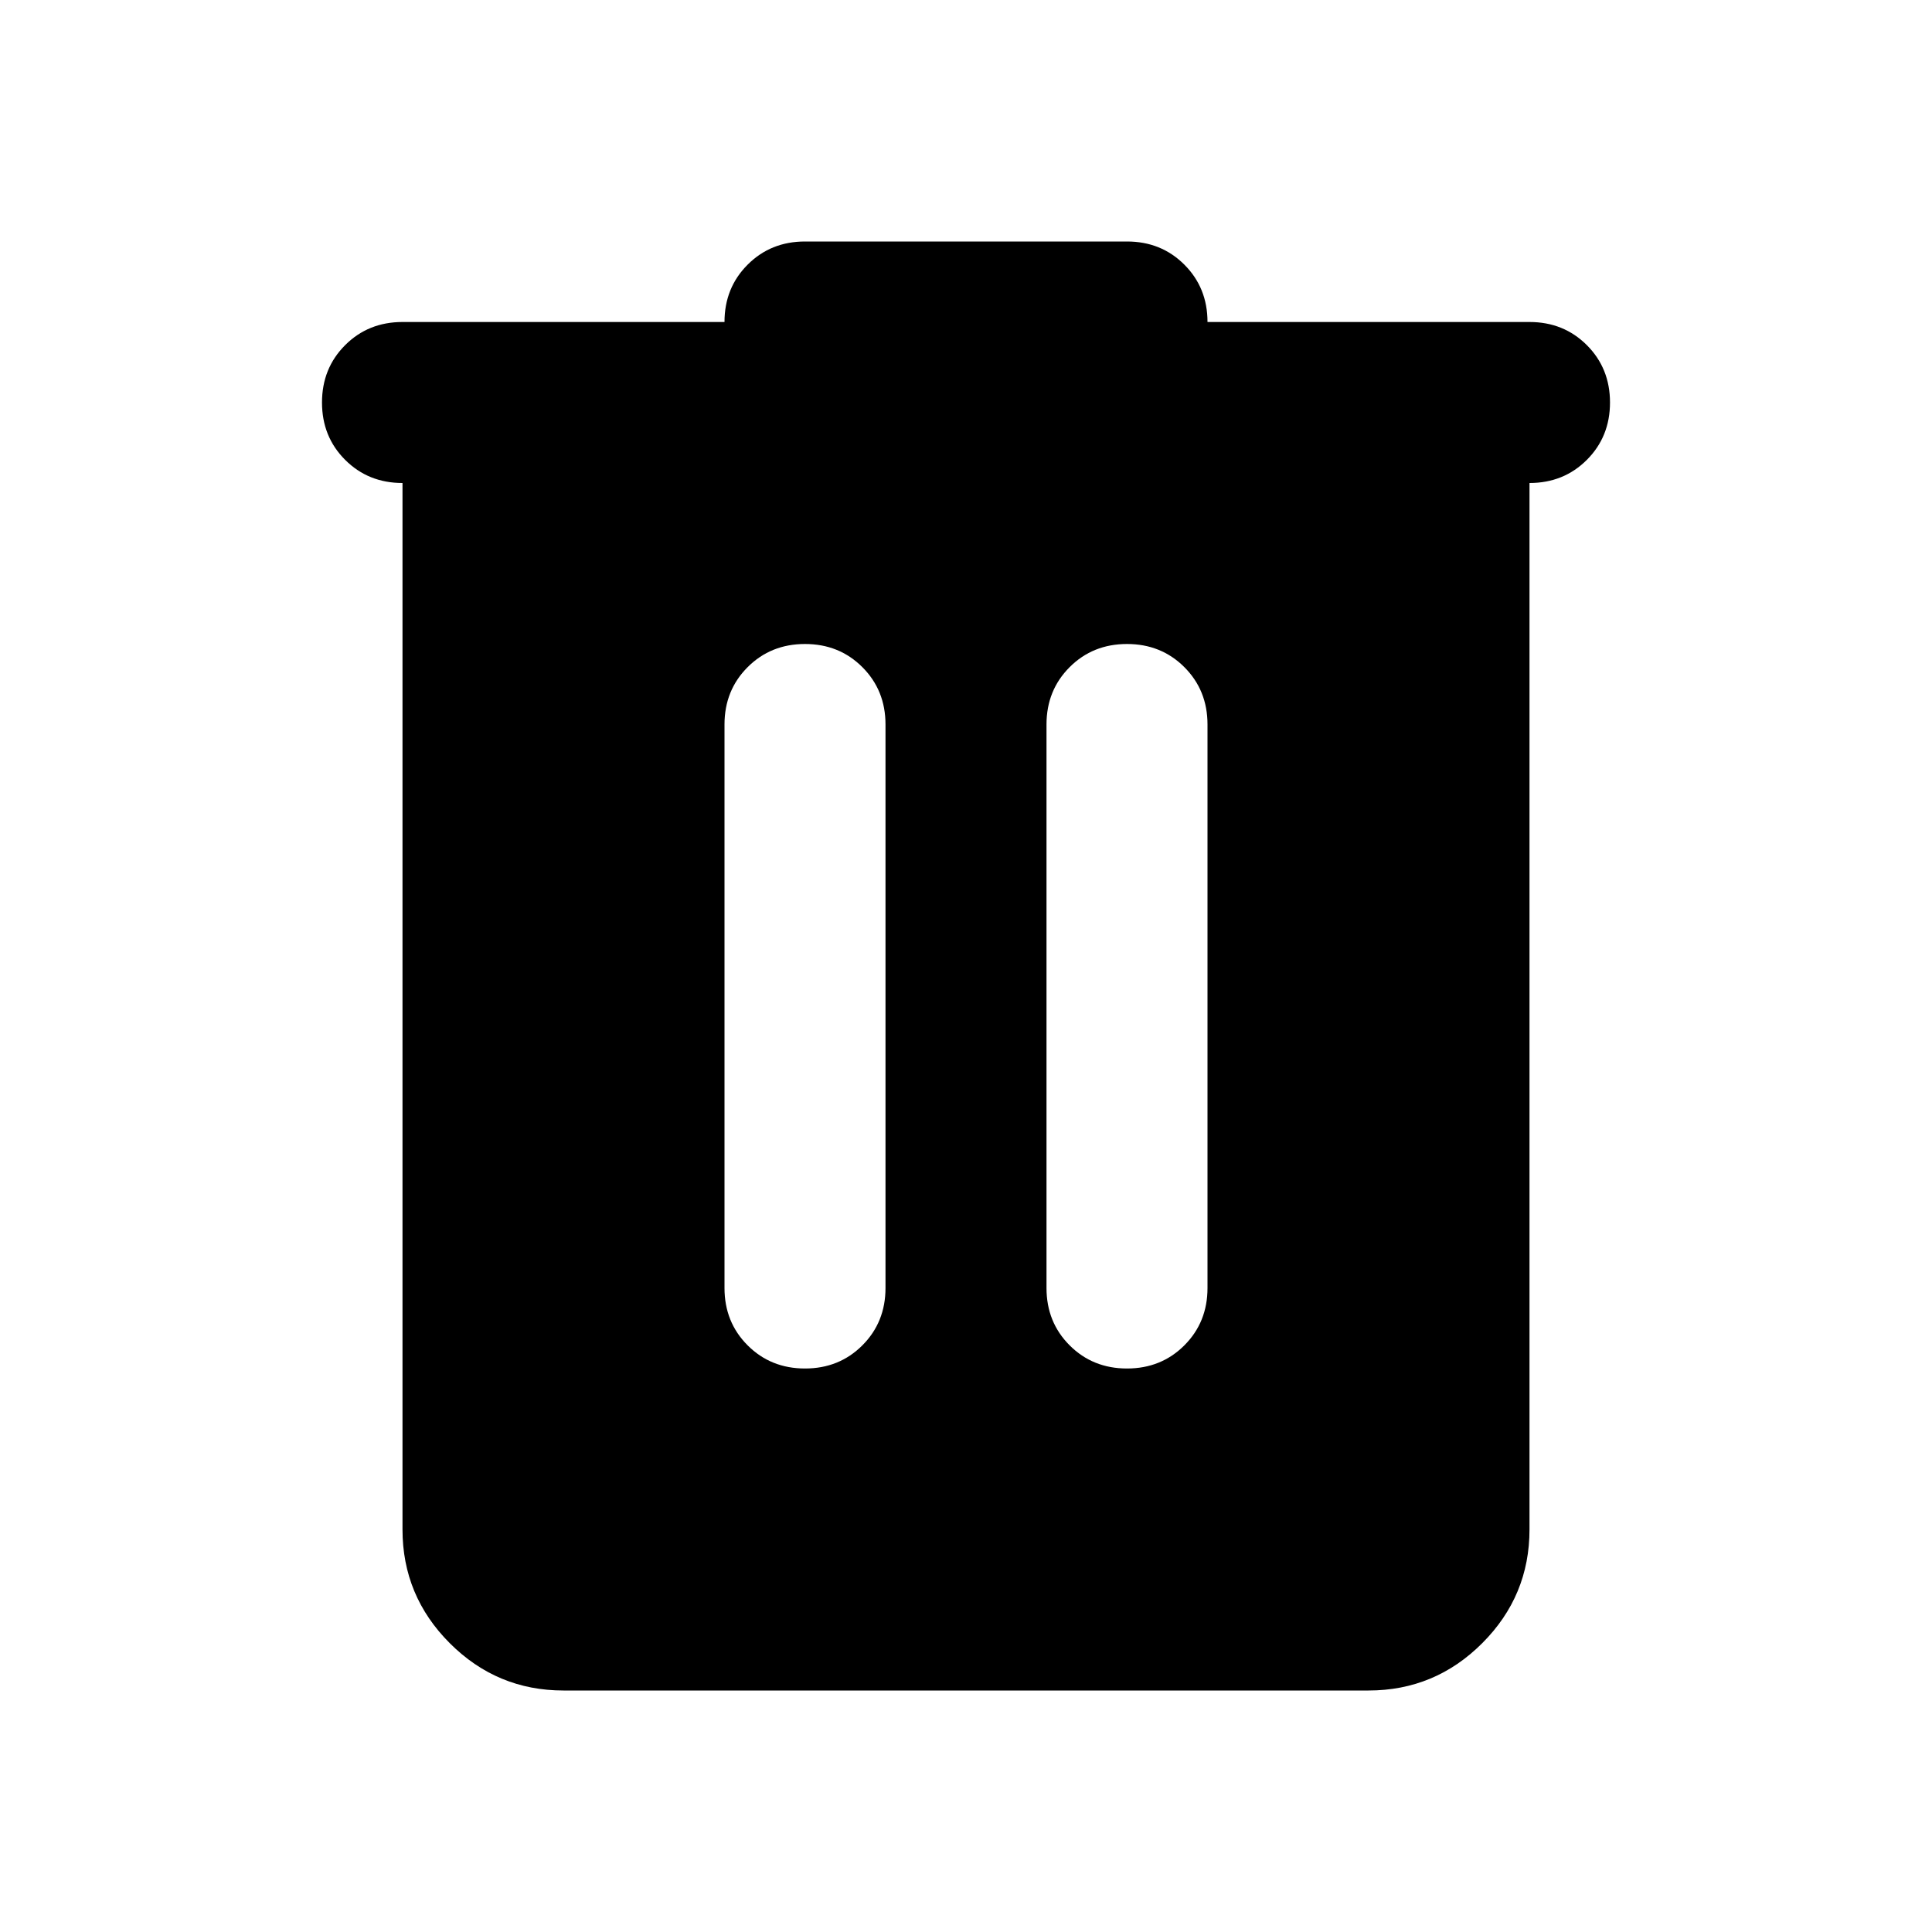
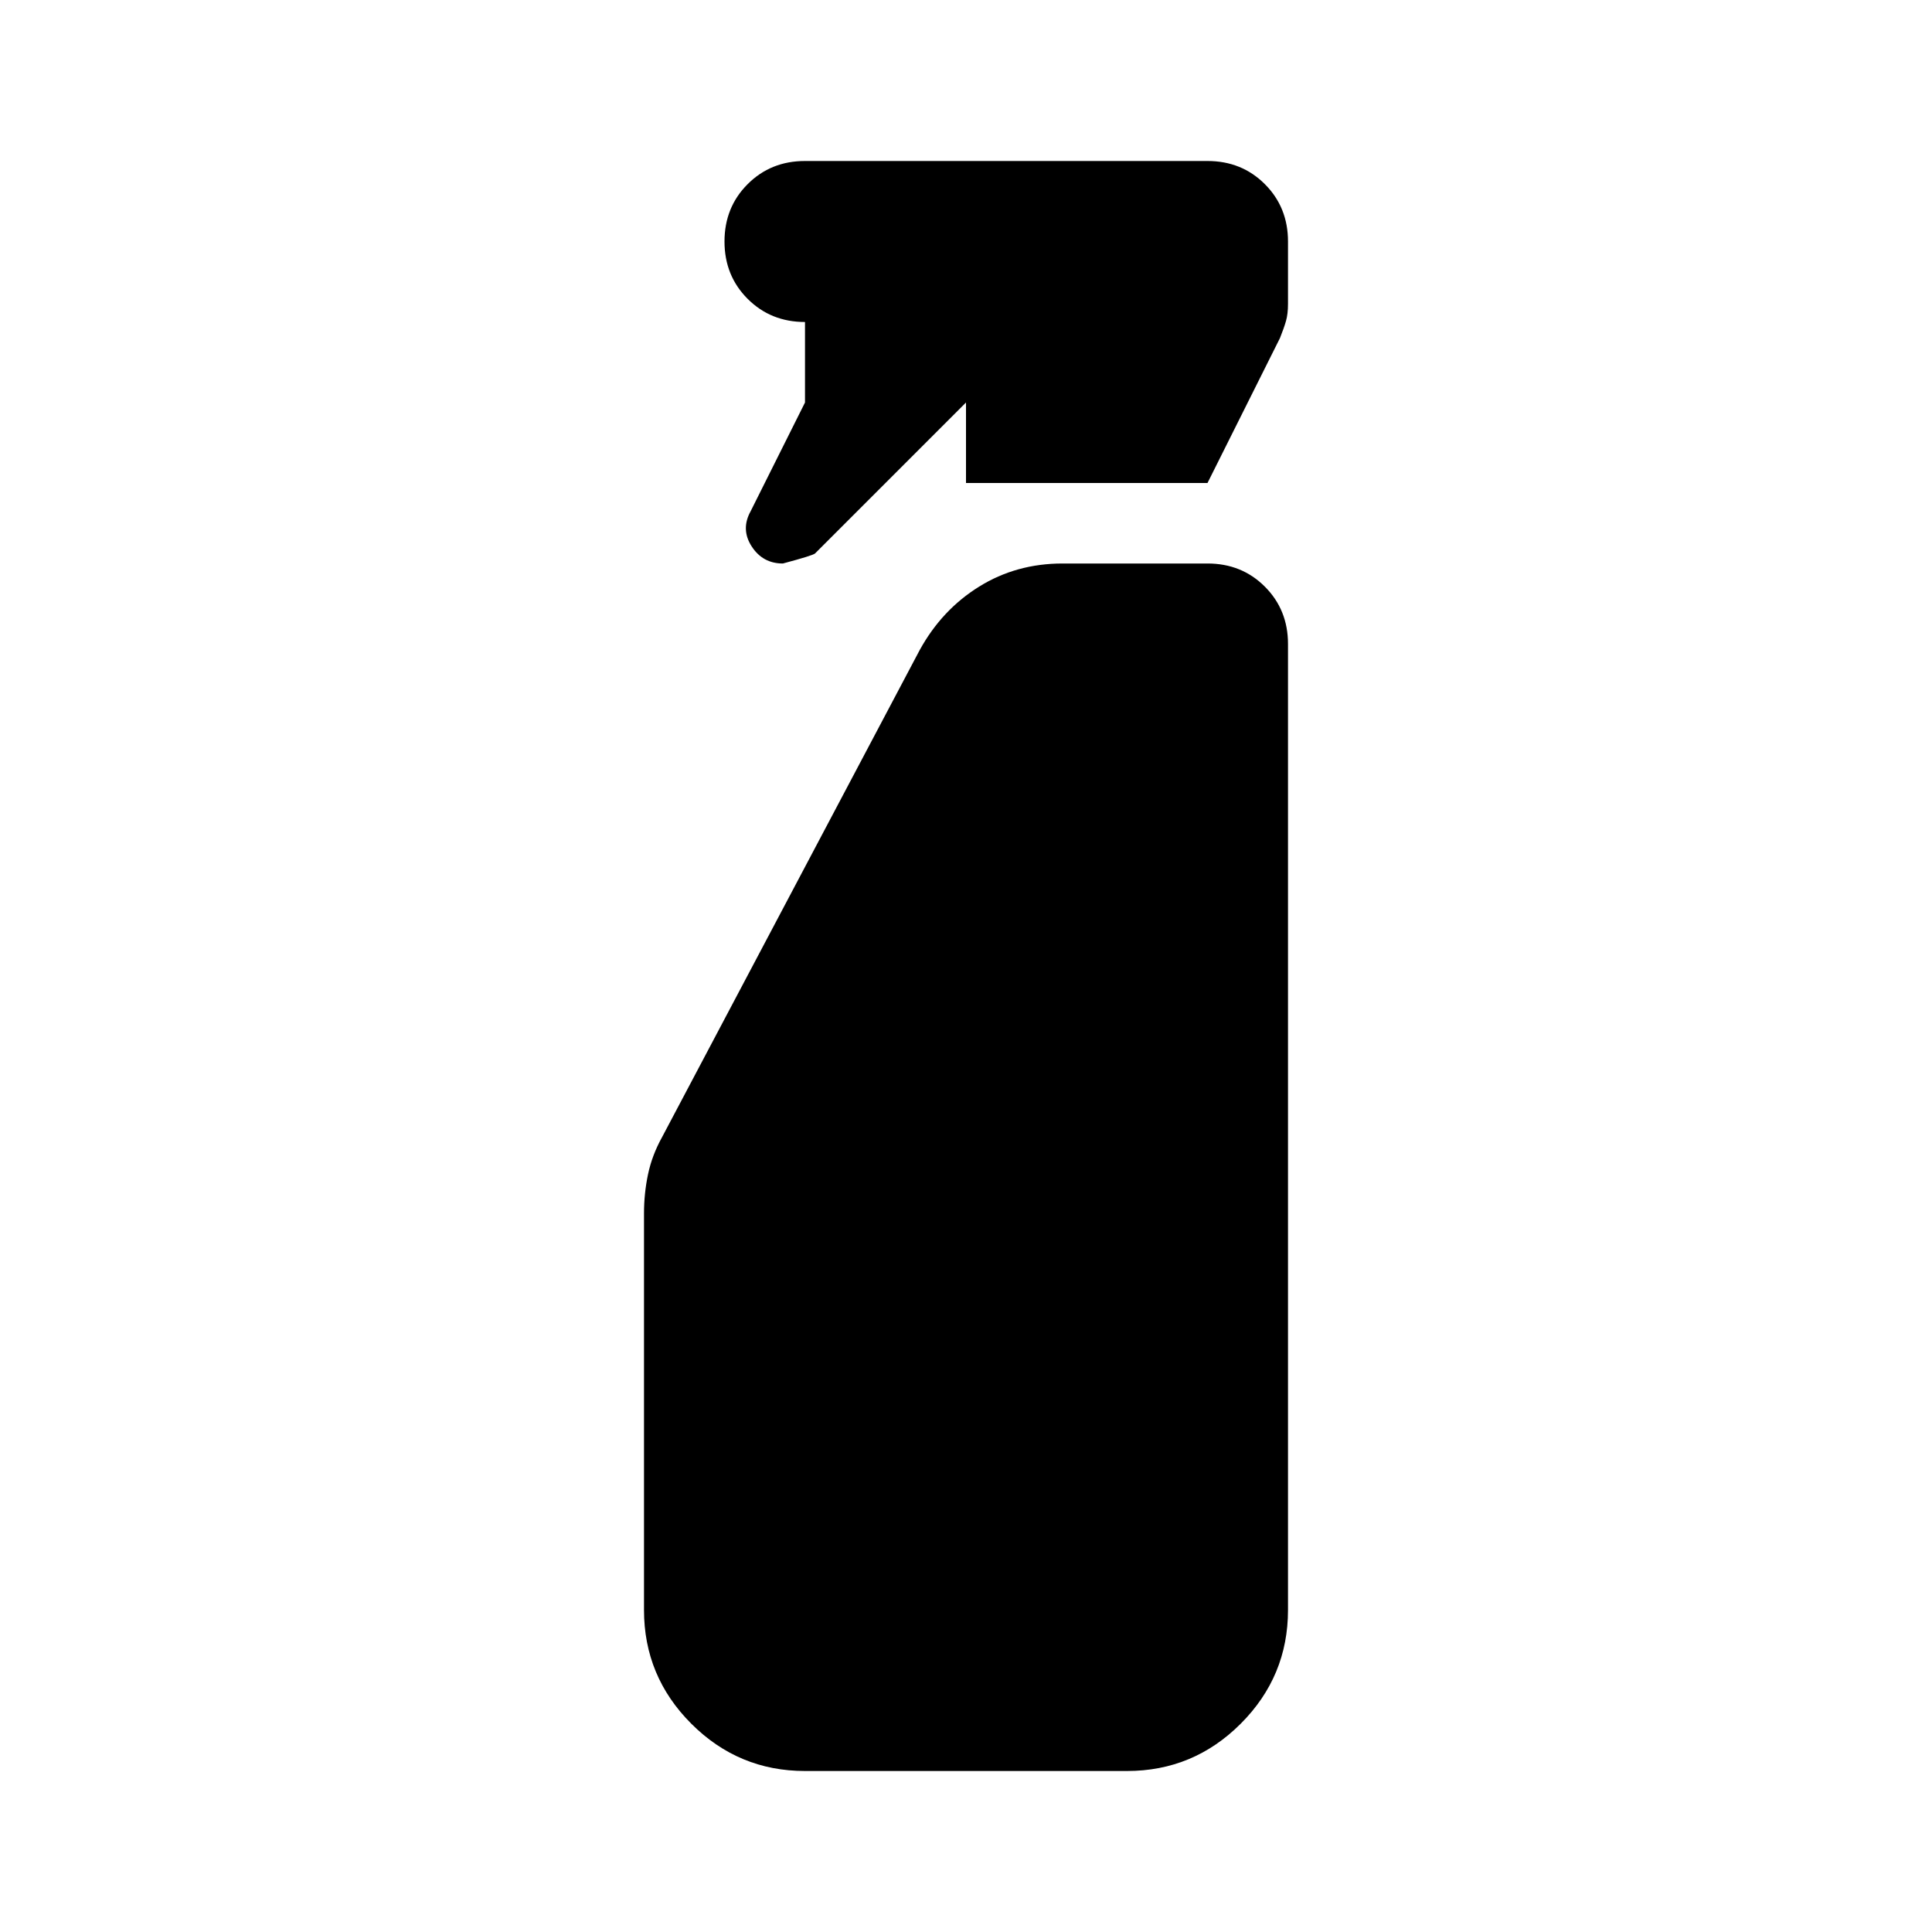
<svg xmlns="http://www.w3.org/2000/svg" height="24px" viewBox="0 -960 960 960" width="24px" fill="#000000">
-   <path d="M280-120q-33 0-56.5-23.5T200-200v-520q-17 0-28.5-11.5T160-760q0-17 11.5-28.5T200-800h160q0-17 11.5-28.5T400-840h160q17 0 28.5 11.5T600-800h160q17 0 28.5 11.5T800-760q0 17-11.5 28.5T760-720v520q0 33-23.5 56.5T680-120H280Zm148.5-171.5Q440-303 440-320v-280q0-17-11.5-28.5T400-640q-17 0-28.5 11.5T360-600v280q0 17 11.5 28.5T400-280q17 0 28.5-11.5Zm160 0Q600-303 600-320v-280q0-17-11.5-28.5T560-640q-17 0-28.5 11.5T520-600v280q0 17 11.5 28.5T560-280q17 0 28.5-11.5Z" />
+   <path d="M480-720v-40l-75 75q-1 1-16 5-10 0-15.5-8.5T373-706l27-54v-40q-17 0-28.5-11.5T360-840q0-17 11.5-28.5T400-880h200q17 0 28.5 11.5T640-840v31q0 5-1 8.5t-3 8.5l-36 72H480ZM400-80q-33 0-56.5-23.5T320-160v-197q0-10 2-19.5t7-18.5l128-242q11-20 29.5-31.5T528-680h72q17 0 28.5 11.5T640-640v480q0 33-23.5 56.5T560-80H400Z" />
</svg>
